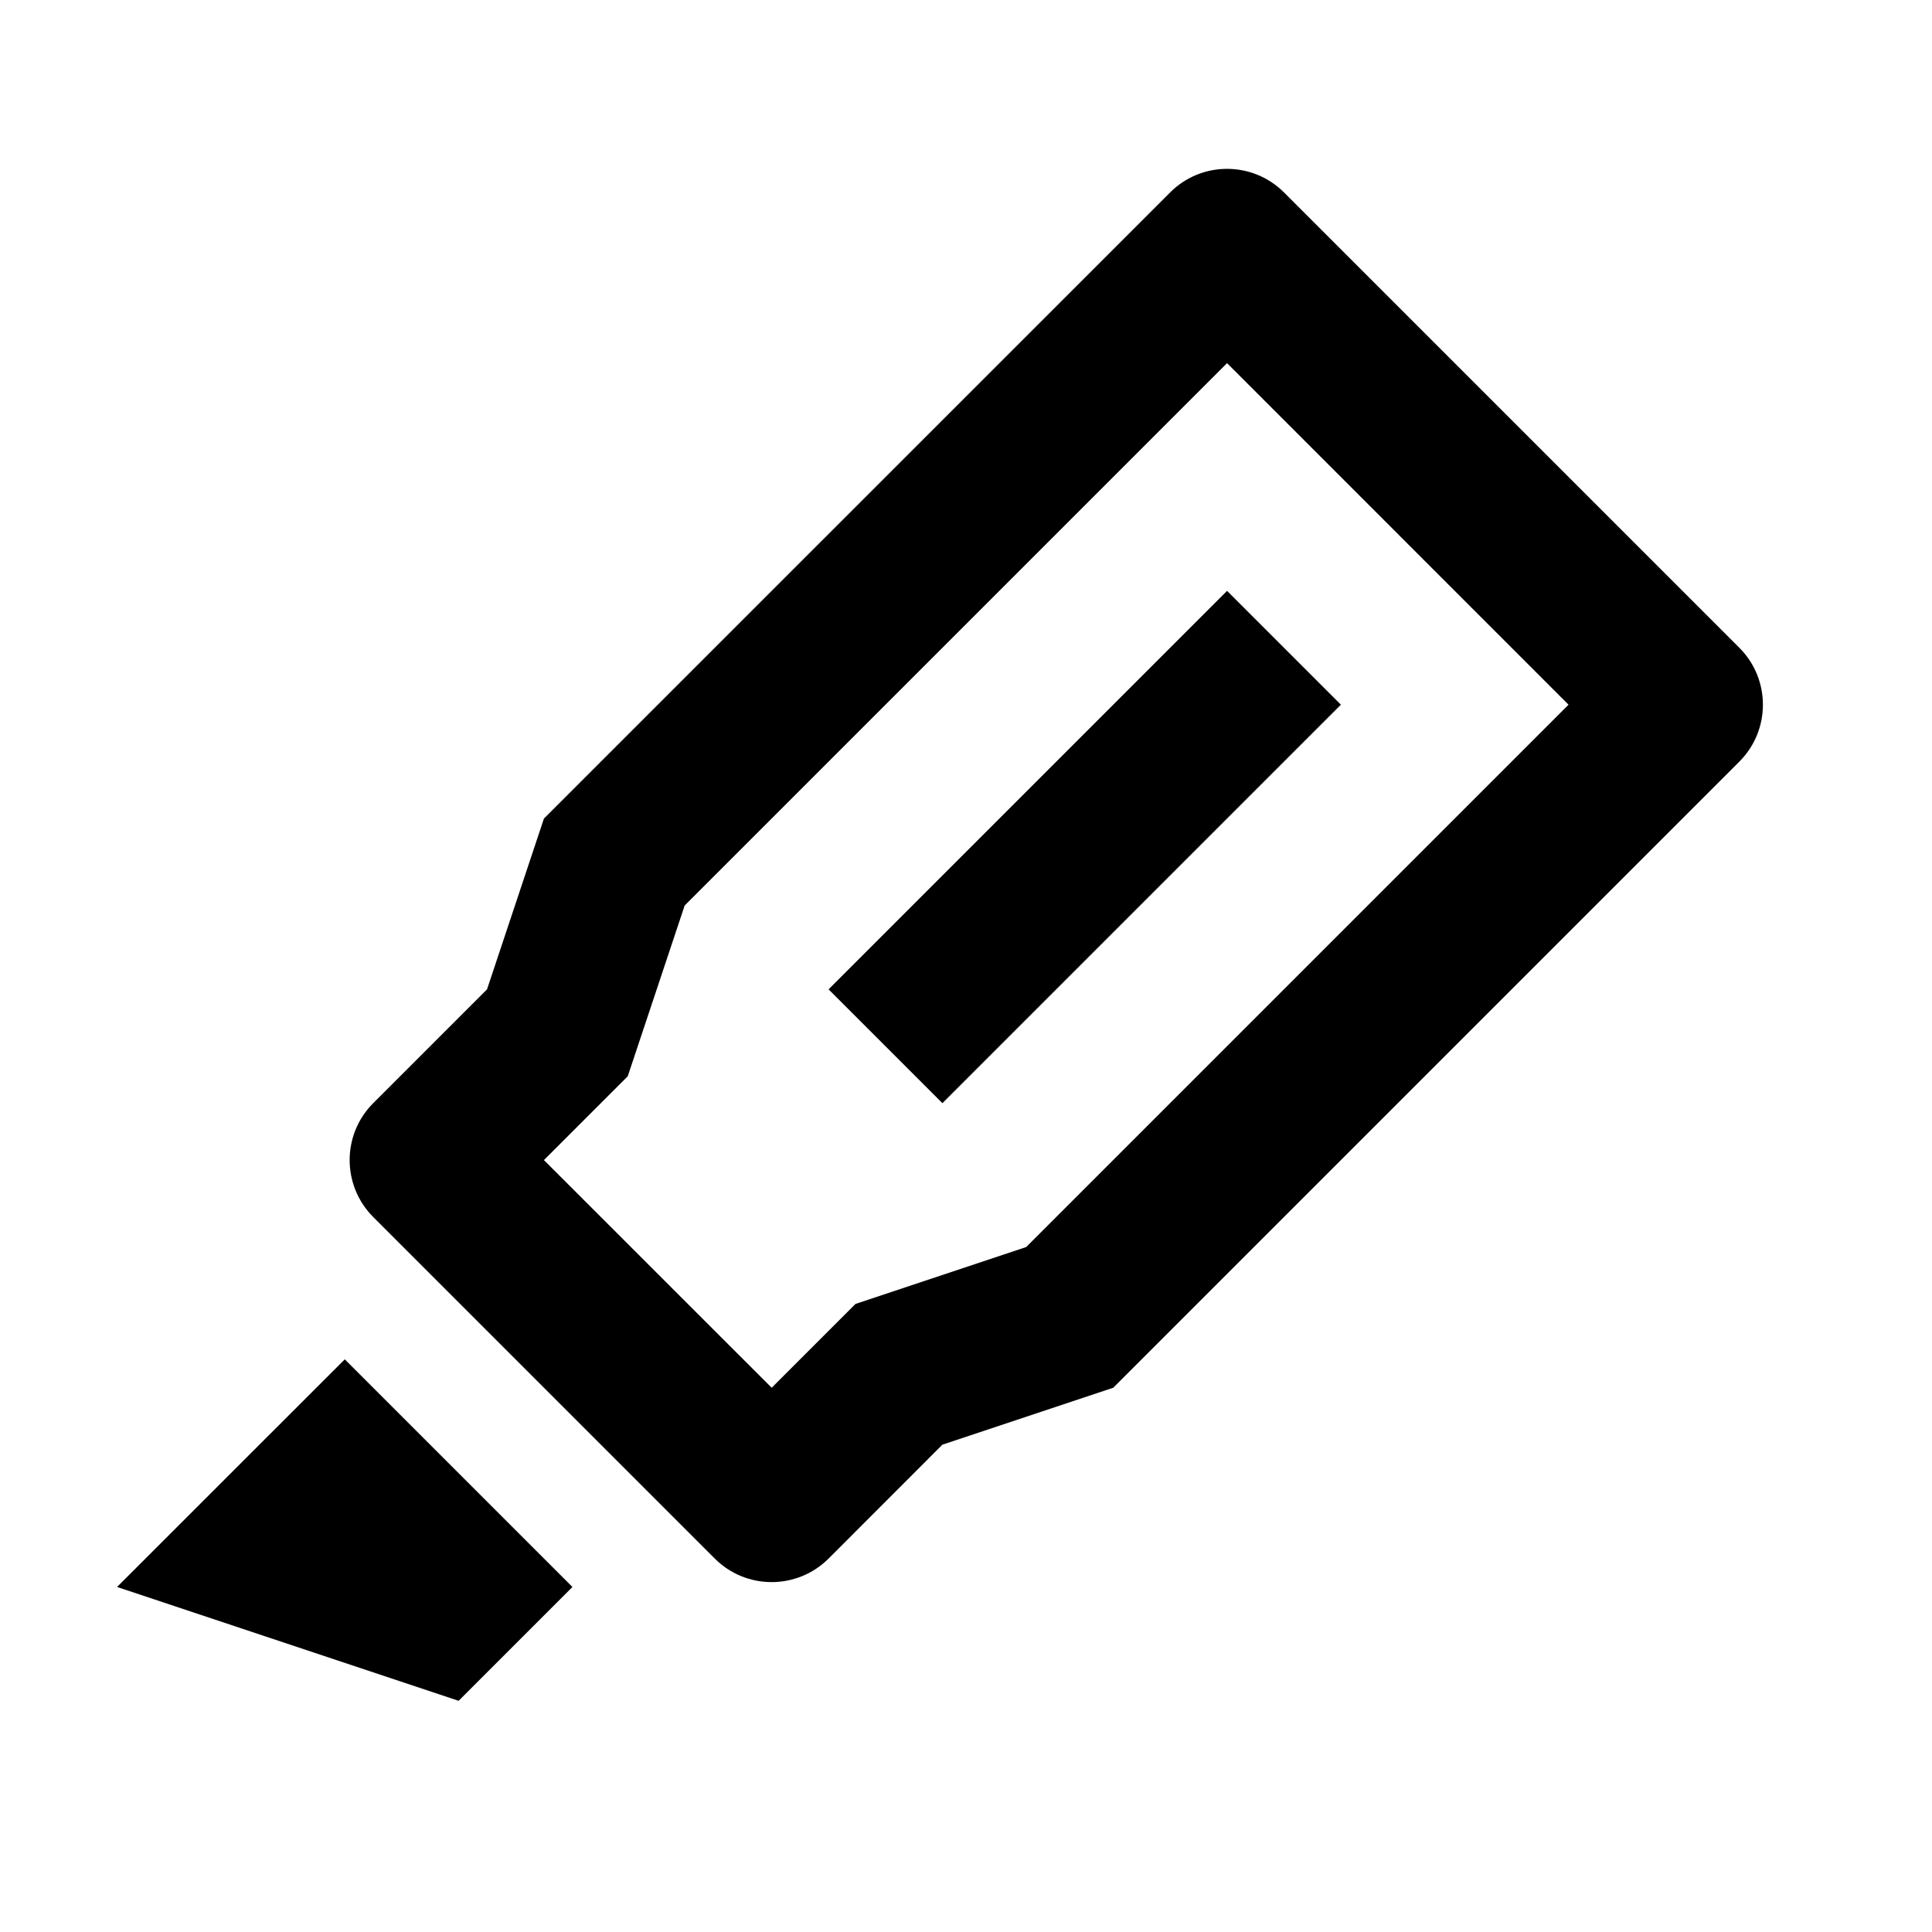
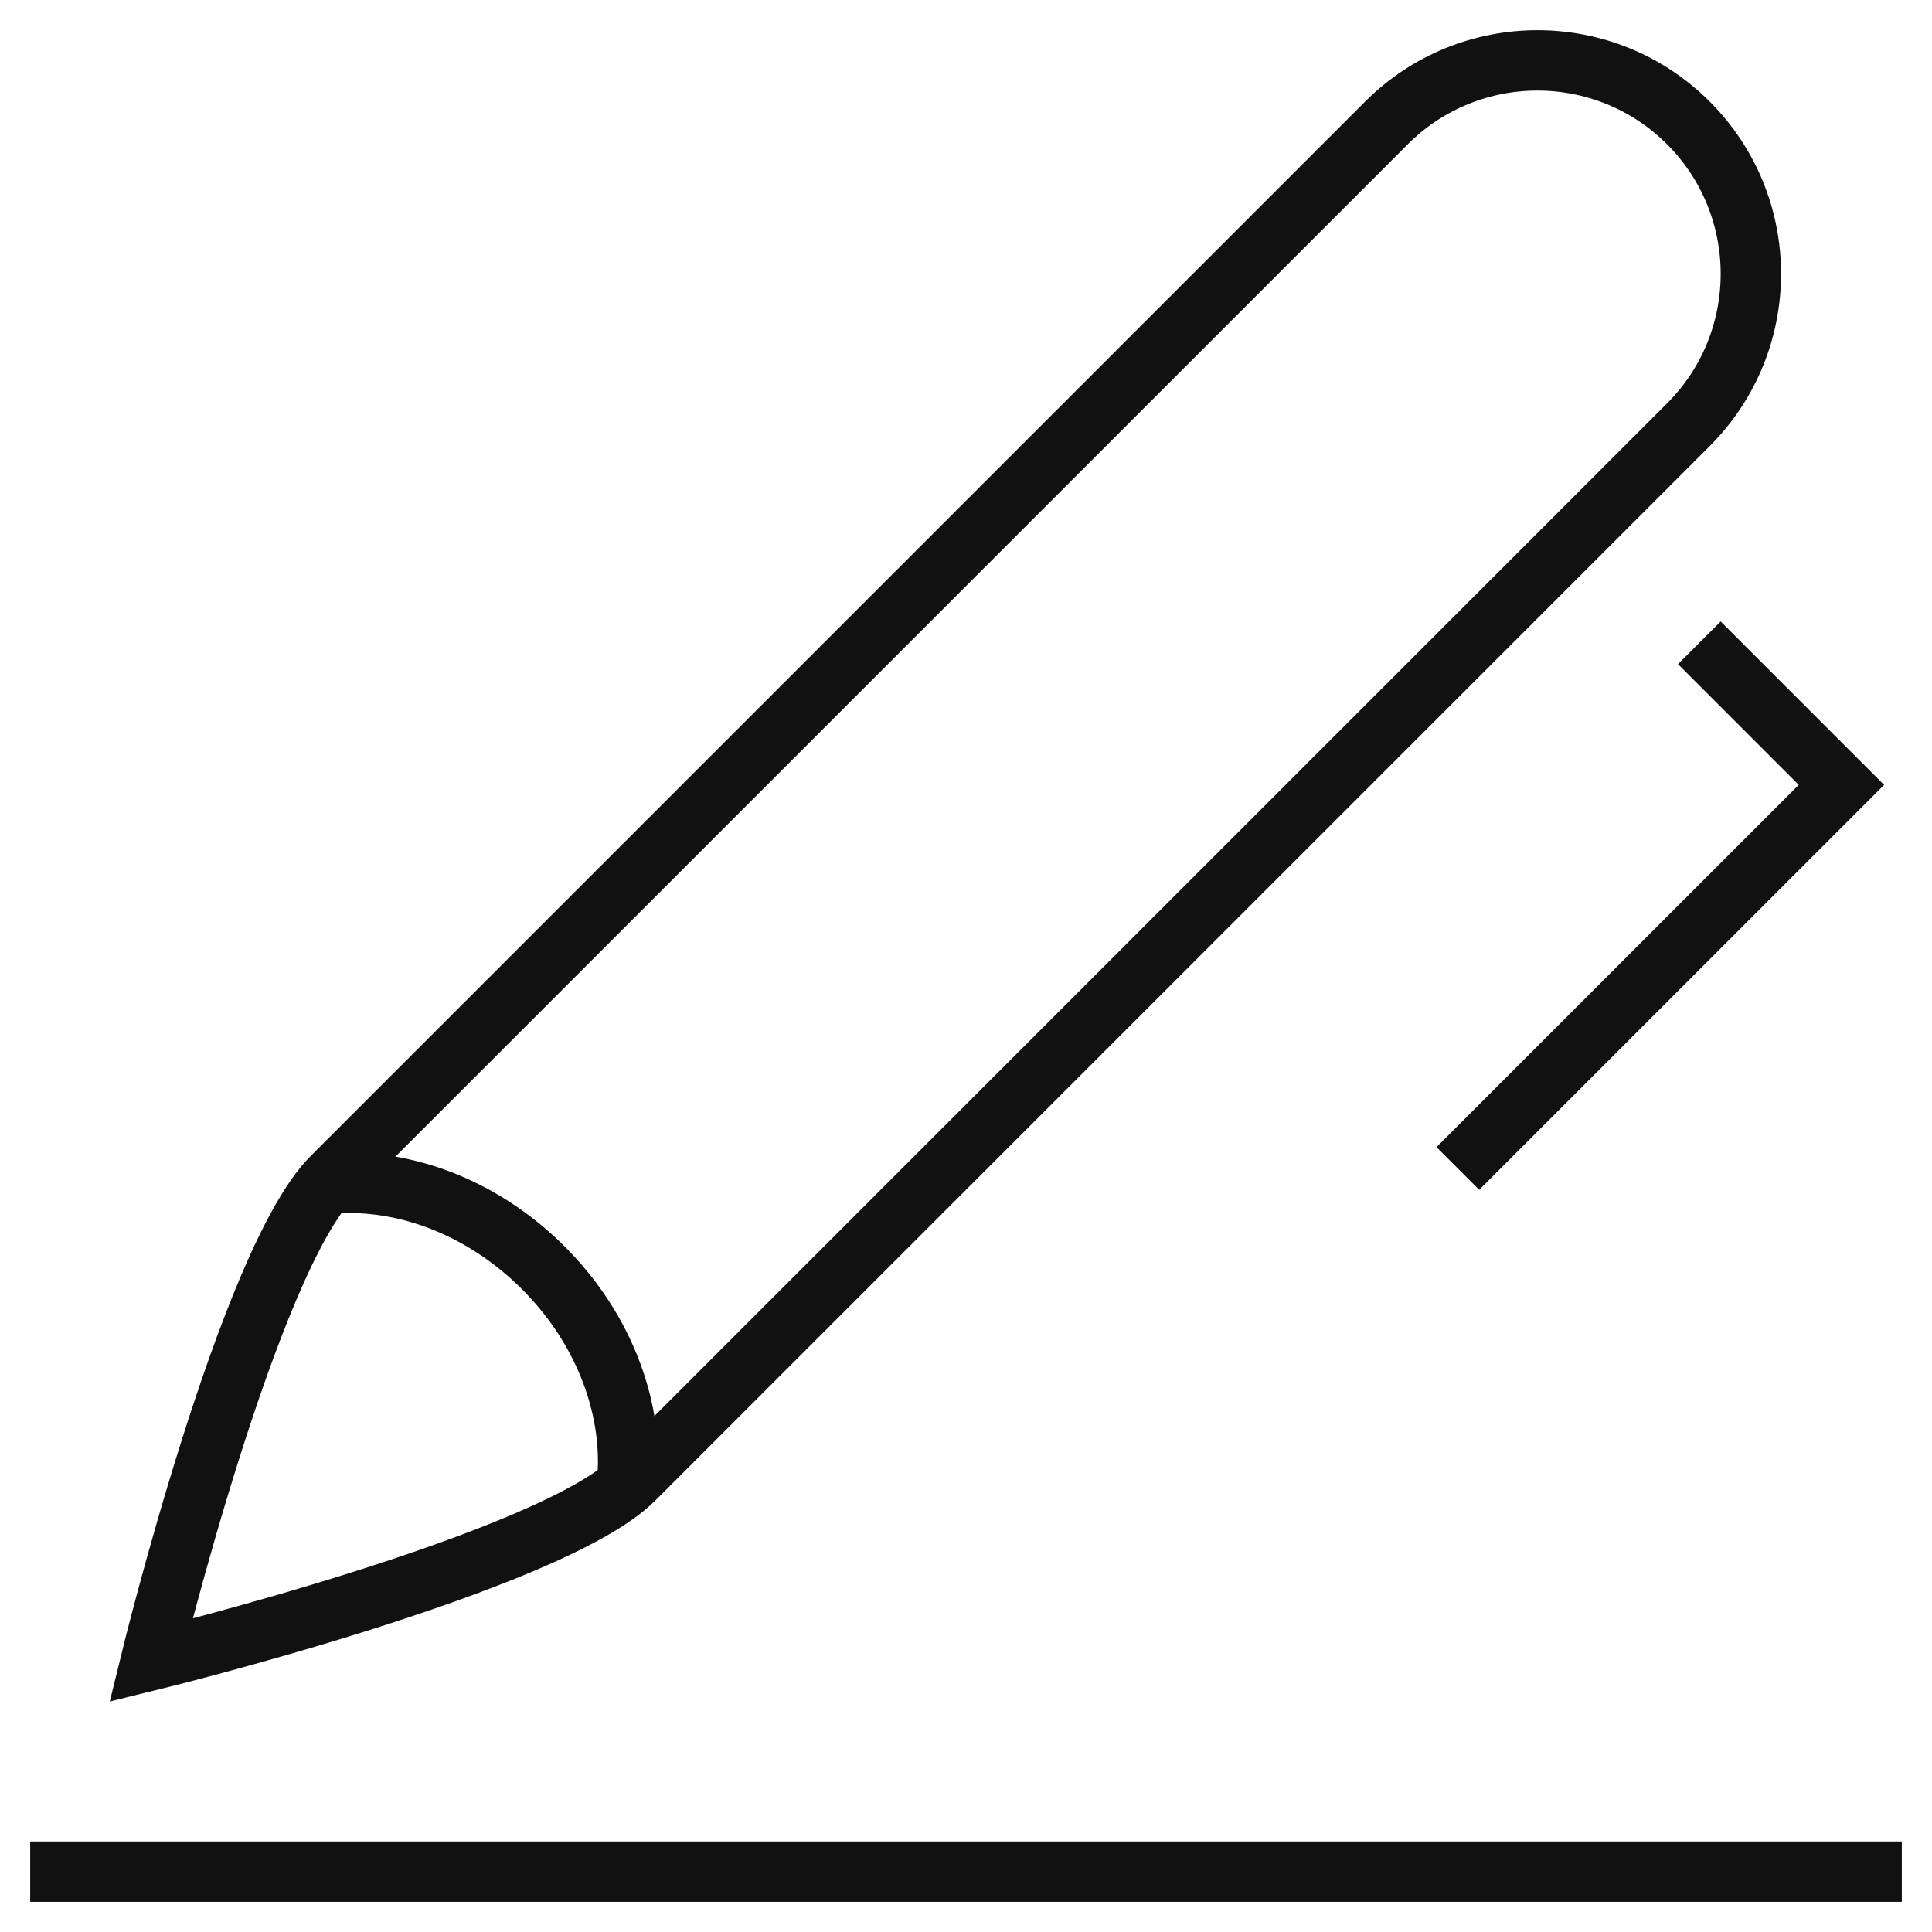
- <svg xmlns="http://www.w3.org/2000/svg" viewBox="0 0 24 24" width="64" height="64">
-   <path d="M15.243 4.511L8.505 11.249L7.798 13.37L6.757 14.411L9.586 17.239L10.627 16.198L12.748 15.491L19.485 8.754L15.243 4.511ZM21.607 8.047C21.997 8.437 21.997 9.071 21.607 9.461L13.829 17.239L11.707 17.946L10.293 19.361C9.902 19.751 9.269 19.751 8.879 19.361L4.636 15.118C4.246 14.727 4.246 14.094 4.636 13.704L6.05 12.29L6.757 10.168L14.536 2.39C14.926 2 15.559 2 15.95 2.39L21.607 8.047ZM15.243 7.34L16.657 8.754L11.707 13.704L10.293 12.29L15.243 7.34ZM4.283 16.886L7.111 19.714L5.697 21.128L1.454 19.714L4.283 16.886Z" />
+ <svg xmlns="http://www.w3.org/2000/svg" width="64" height="64" viewBox="0 0 64 64">
+   <g class="nc-icon-wrapper" stroke-linecap="square" stroke-linejoin="miter" stroke-width="2" fill="#111111" stroke="#111111">
+     <line data-color="color-2" fill="none" stroke-miterlimit="10" x1="2" y1="62" x2="62" y2="62" />
+     <path fill="none" stroke="#111111" stroke-miterlimit="10" d="M5,55 c0,0,3.239-13.239,6-16L45.929,4.071c2.761-2.761,7.239-2.761,10,0l0,0c2.761,2.761,2.761,7.239,0,10L21,49C18.239,51.761,5,55,5,55 z" />
+     <polyline data-color="color-2" fill="none" stroke-miterlimit="10" points=" 49,38 61,26 57,22 " />
+     <path data-cap="butt" fill="none" stroke="#111111" stroke-miterlimit="10" d="M10.792,39.227 C13.208,38.963,15.92,39.92,18,42l0,0c2.081,2.081,3.028,4.8,2.764,7.216" stroke-linecap="butt" />
+   </g>
</svg>
